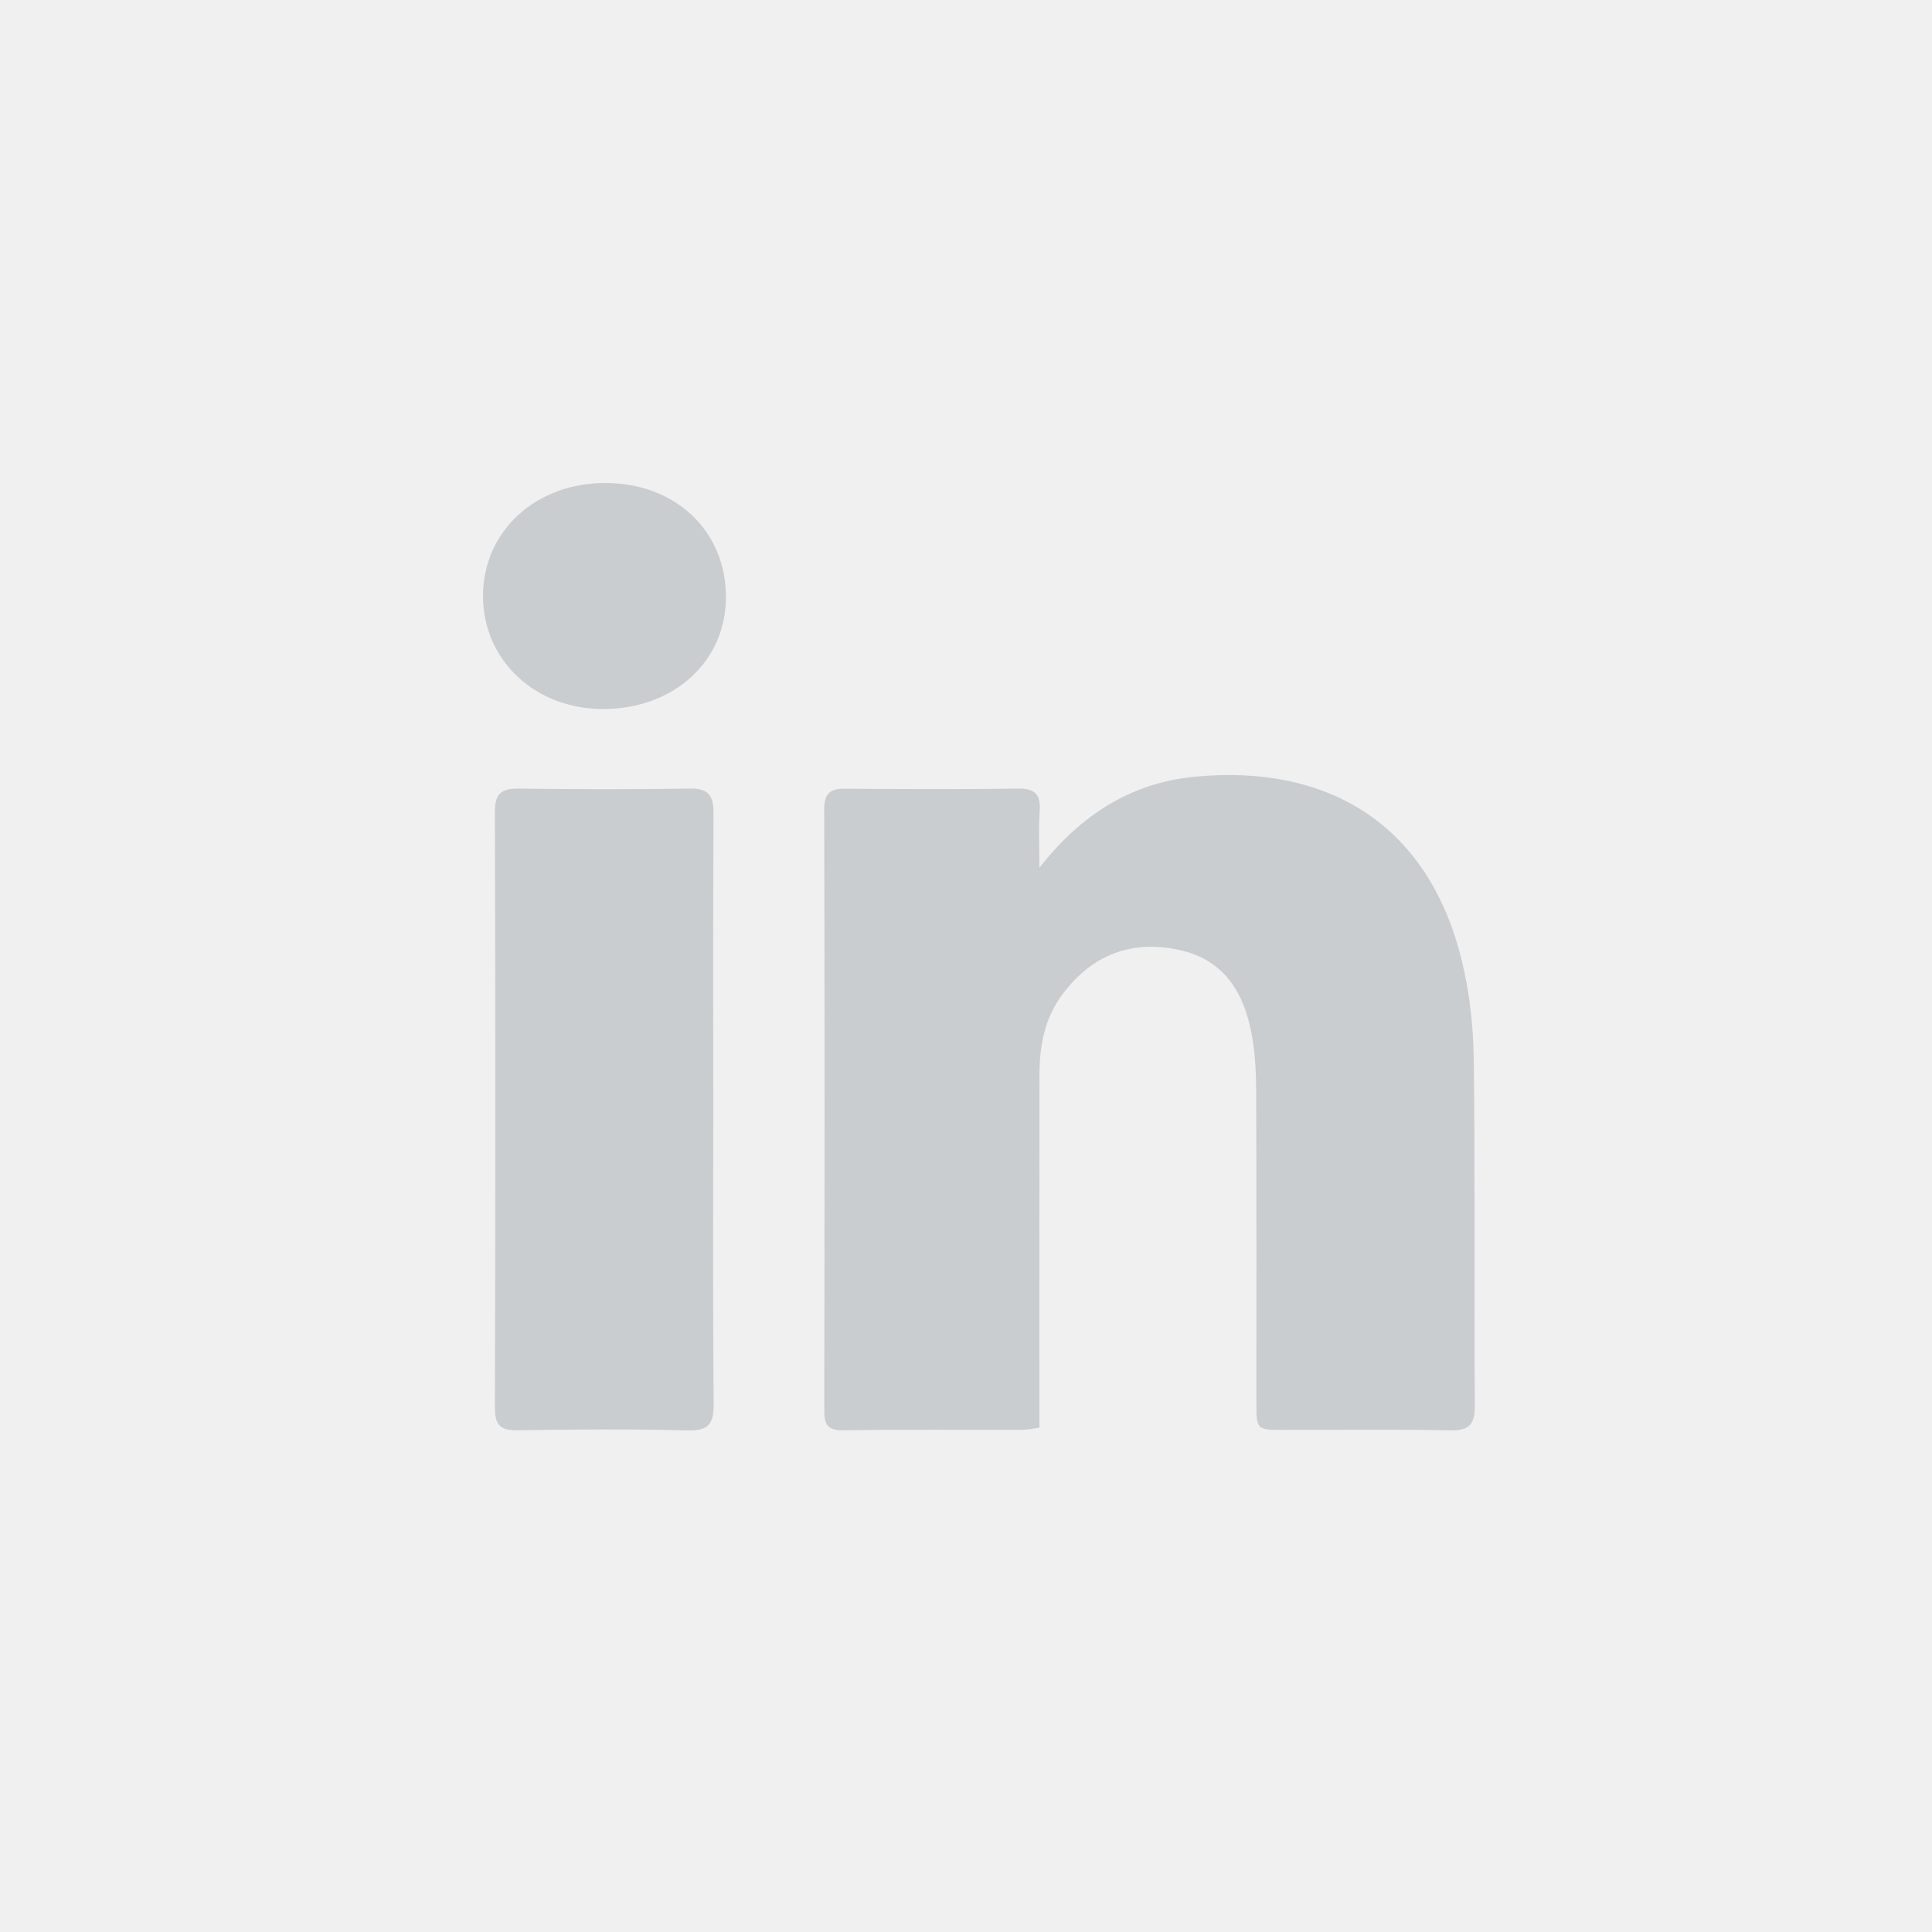
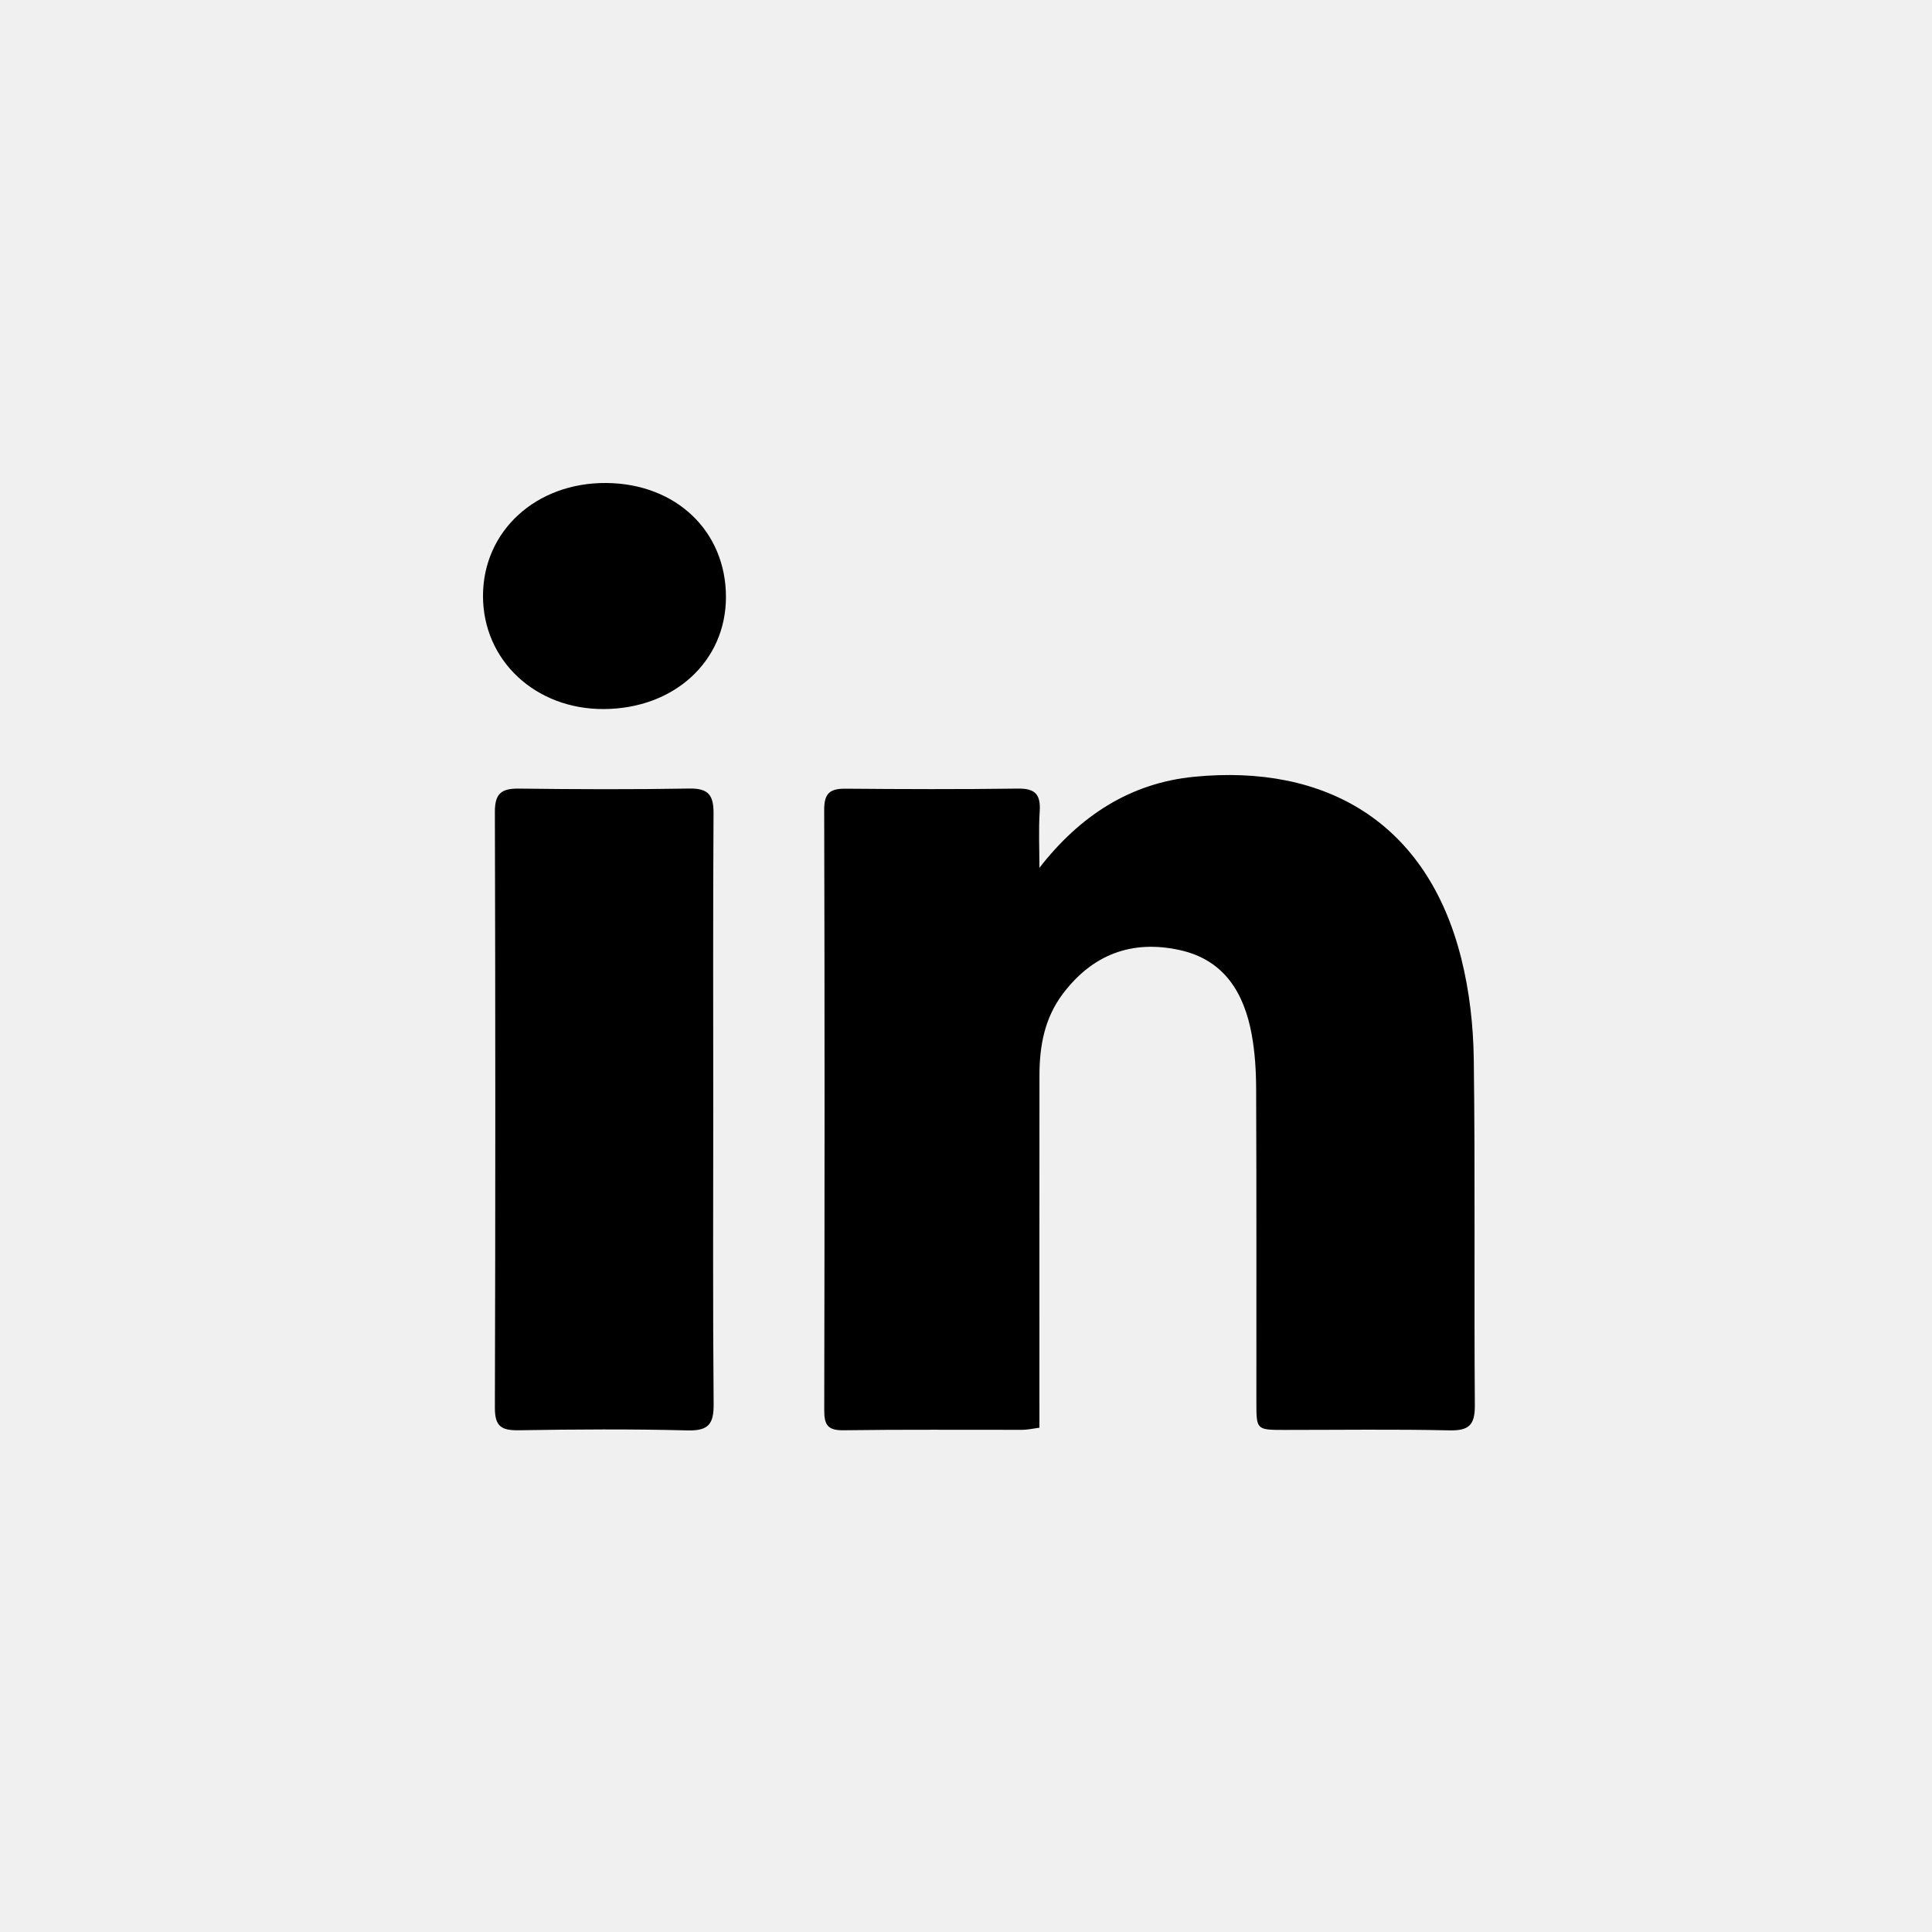
<svg xmlns="http://www.w3.org/2000/svg" xmlns:xlink="http://www.w3.org/1999/xlink" width="40px" height="40px" viewBox="0 0 40 40" version="1.1">
  <defs>
    <path d="M21.52,17.967 C22.358,16.891 23.399,16.211 24.726,16.082 C27.441,15.816 29.552,17.019 30.257,19.856 C30.425,20.53 30.504,21.24 30.513,21.935 C30.544,24.321 30.517,26.708 30.535,29.095 C30.538,29.503 30.413,29.623 30.009,29.614 C28.872,29.589 27.735,29.605 26.598,29.605 C26.014,29.605 26.012,29.604 26.012,29.036 C26.011,26.873 26.016,24.711 26.007,22.549 C26.006,22.172 25.983,21.791 25.916,21.422 C25.76,20.564 25.352,19.879 24.438,19.673 C23.441,19.449 22.615,19.758 21.997,20.587 C21.627,21.082 21.522,21.655 21.521,22.254 C21.519,24.515 21.52,26.776 21.52,29.036 L21.52,29.559 C21.378,29.578 21.272,29.603 21.165,29.603 C19.929,29.605 18.694,29.594 17.458,29.612 C17.128,29.616 17.064,29.49 17.065,29.192 C17.073,25.05 17.075,20.908 17.064,16.766 C17.063,16.425 17.182,16.327 17.501,16.329 C18.694,16.339 19.887,16.343 21.081,16.327 C21.437,16.322 21.548,16.454 21.526,16.797 C21.501,17.185 21.52,17.577 21.52,17.967 Z M14.767,23 C14.767,25.022 14.757,27.044 14.775,29.066 C14.779,29.483 14.67,29.626 14.234,29.615 C13.069,29.585 11.903,29.593 10.738,29.612 C10.383,29.617 10.245,29.533 10.246,29.148 C10.258,25.033 10.257,20.919 10.246,16.805 C10.245,16.425 10.387,16.323 10.741,16.327 C11.92,16.342 13.1,16.346 14.279,16.326 C14.68,16.319 14.776,16.478 14.773,16.849 C14.76,18.9 14.767,20.949 14.767,23 Z M15.03,12.362 C15.029,13.689 13.961,14.671 12.507,14.68 C11.087,14.69 10,13.674 10,12.339 C10,10.994 11.099,9.988 12.554,10 C13.997,10.012 15.031,10.998 15.03,12.362 Z" id="path-1" />
  </defs>
-   <g id="Icons/Linkedin" stroke="none" stroke-width="1" fill="none" fill-rule="evenodd">
+   <g id="Icons/linkedin" stroke="none" stroke-width="1" fill="none" fill-rule="evenodd">
    <mask id="mask-2" fill="white">
      <use xlink:href="#path-1" />
    </mask>
-     <use id="Mask" fill="#414453" opacity="0" xlink:href="#path-1" />
-     <g id="Atoms/Colors/Idle" mask="url(#mask-2)" fill="#59636B" opacity="0.25">
-       <rect id="State" x="-2" y="-2" width="40" height="40" />
-     </g>
+     <use id="Mask" fill="#000000" xlink:href="#path-1" />
  </g>
</svg>
